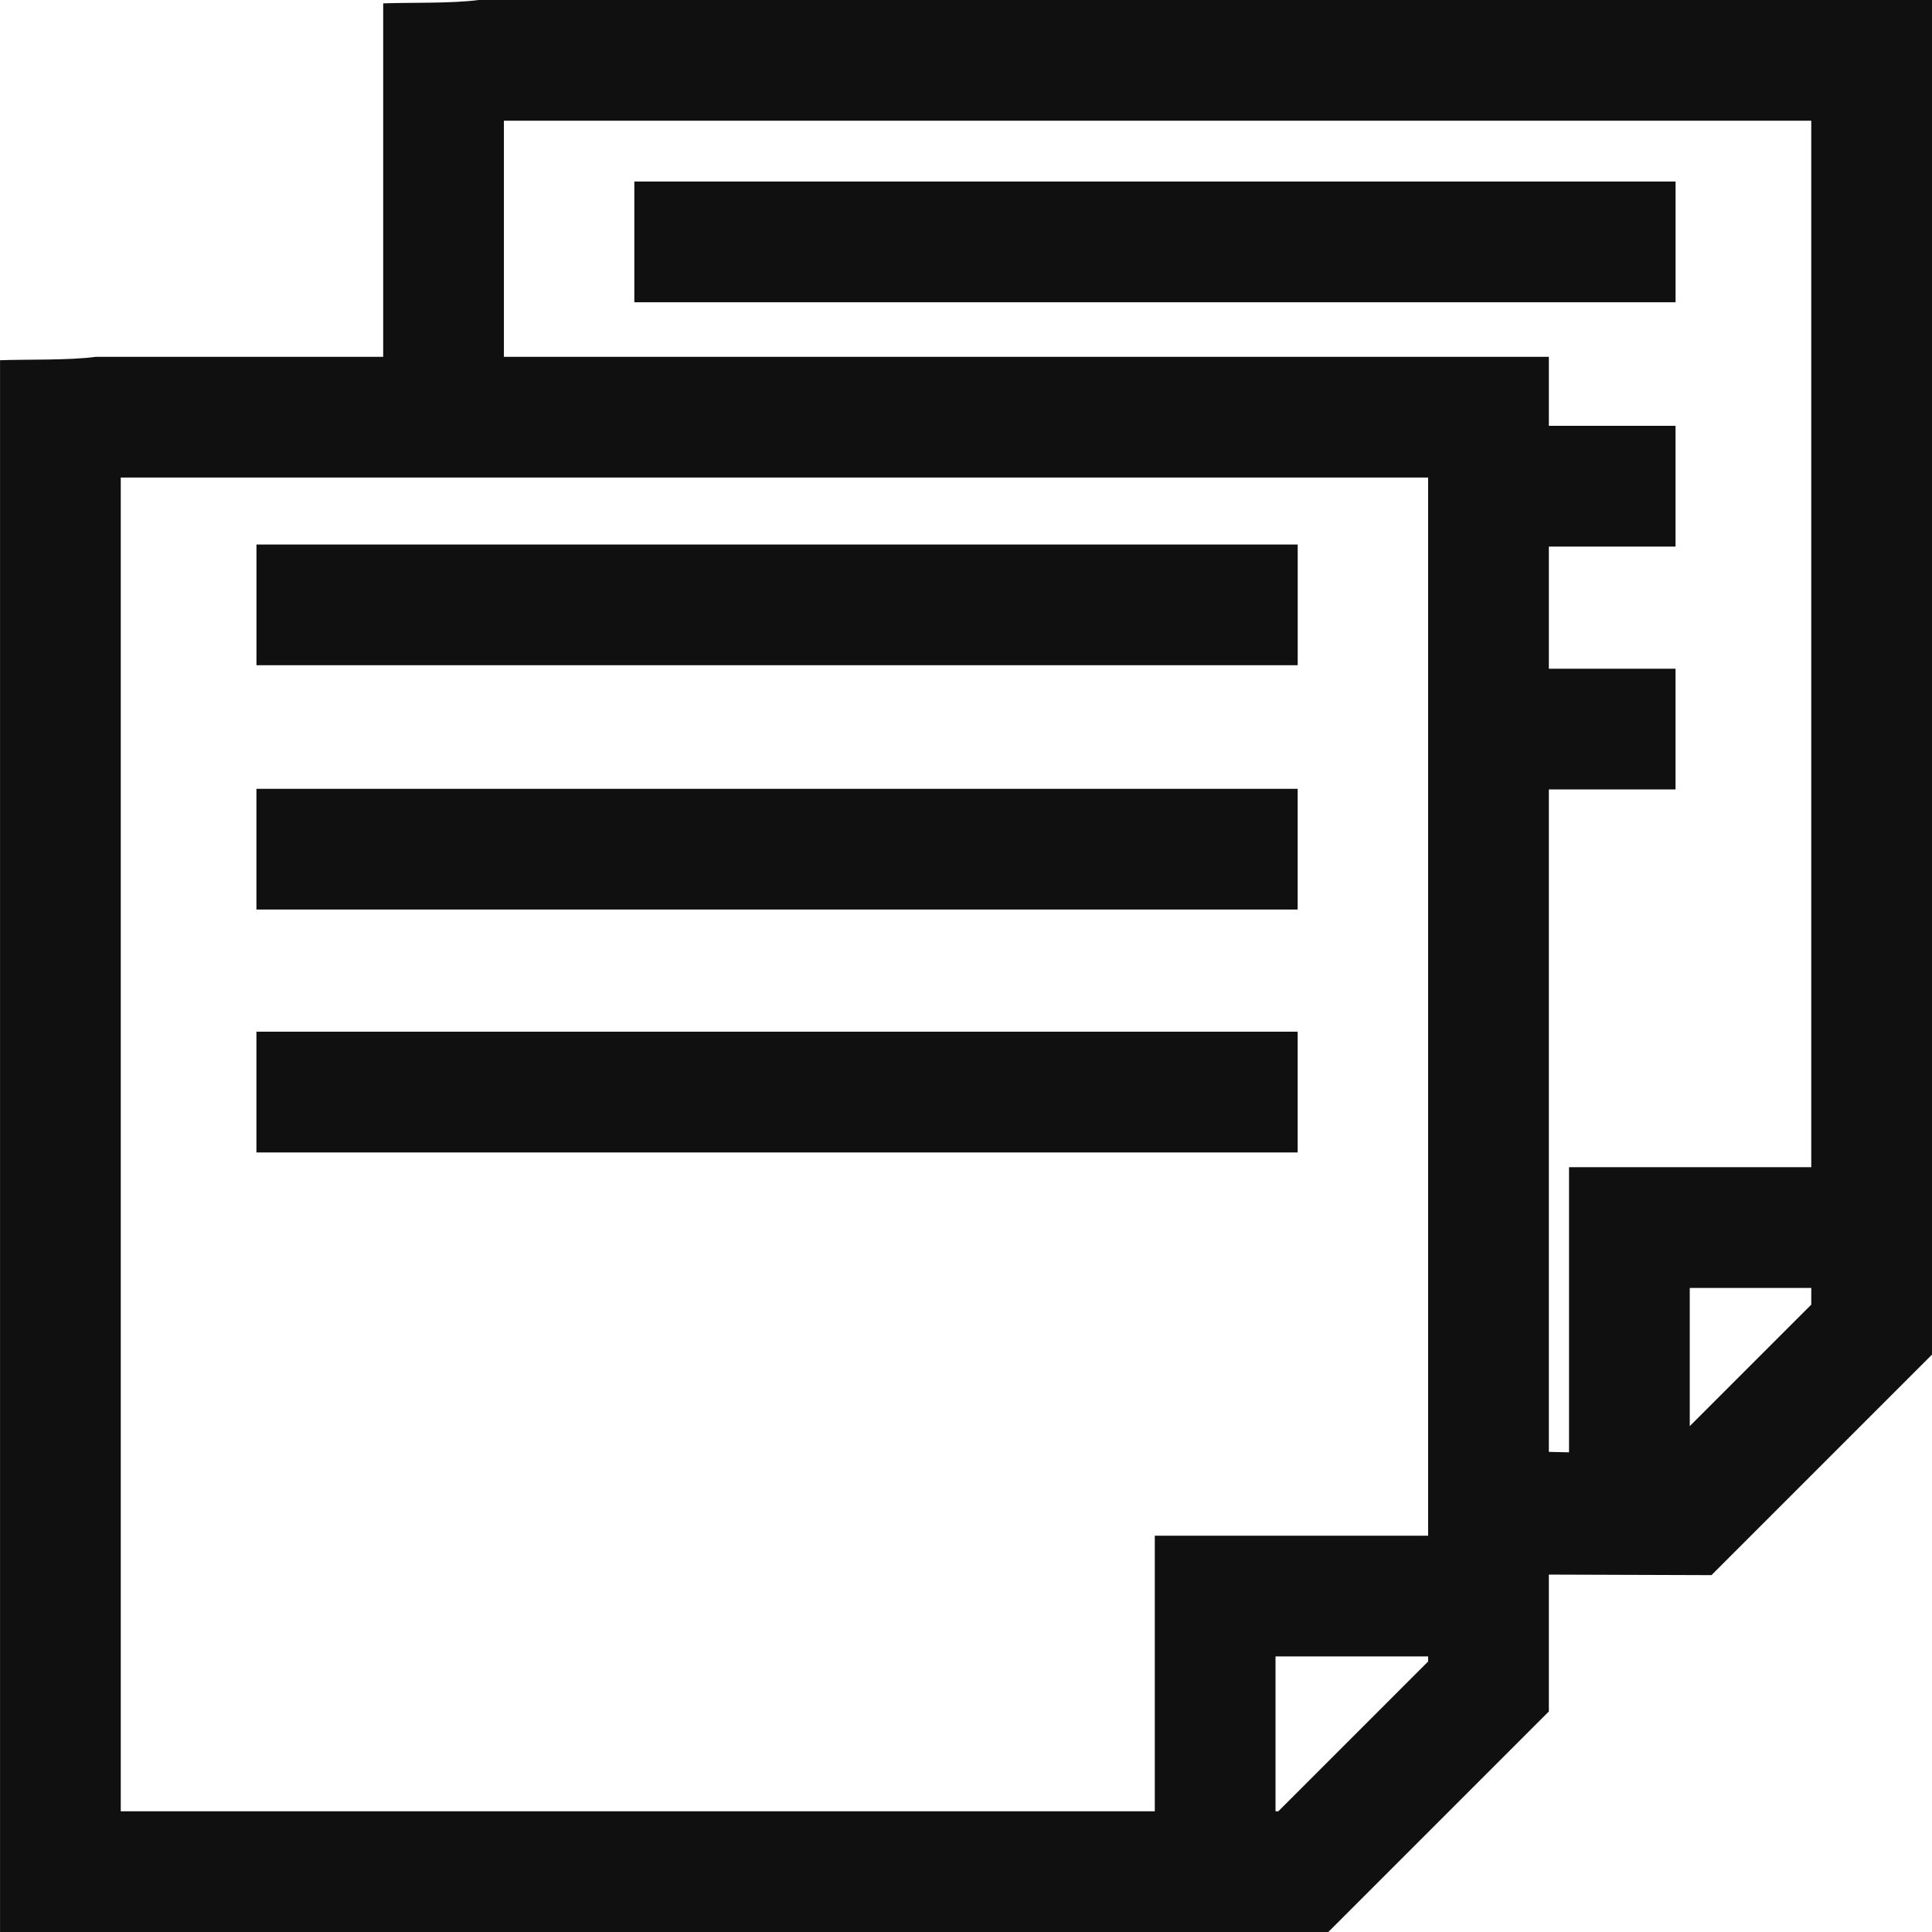
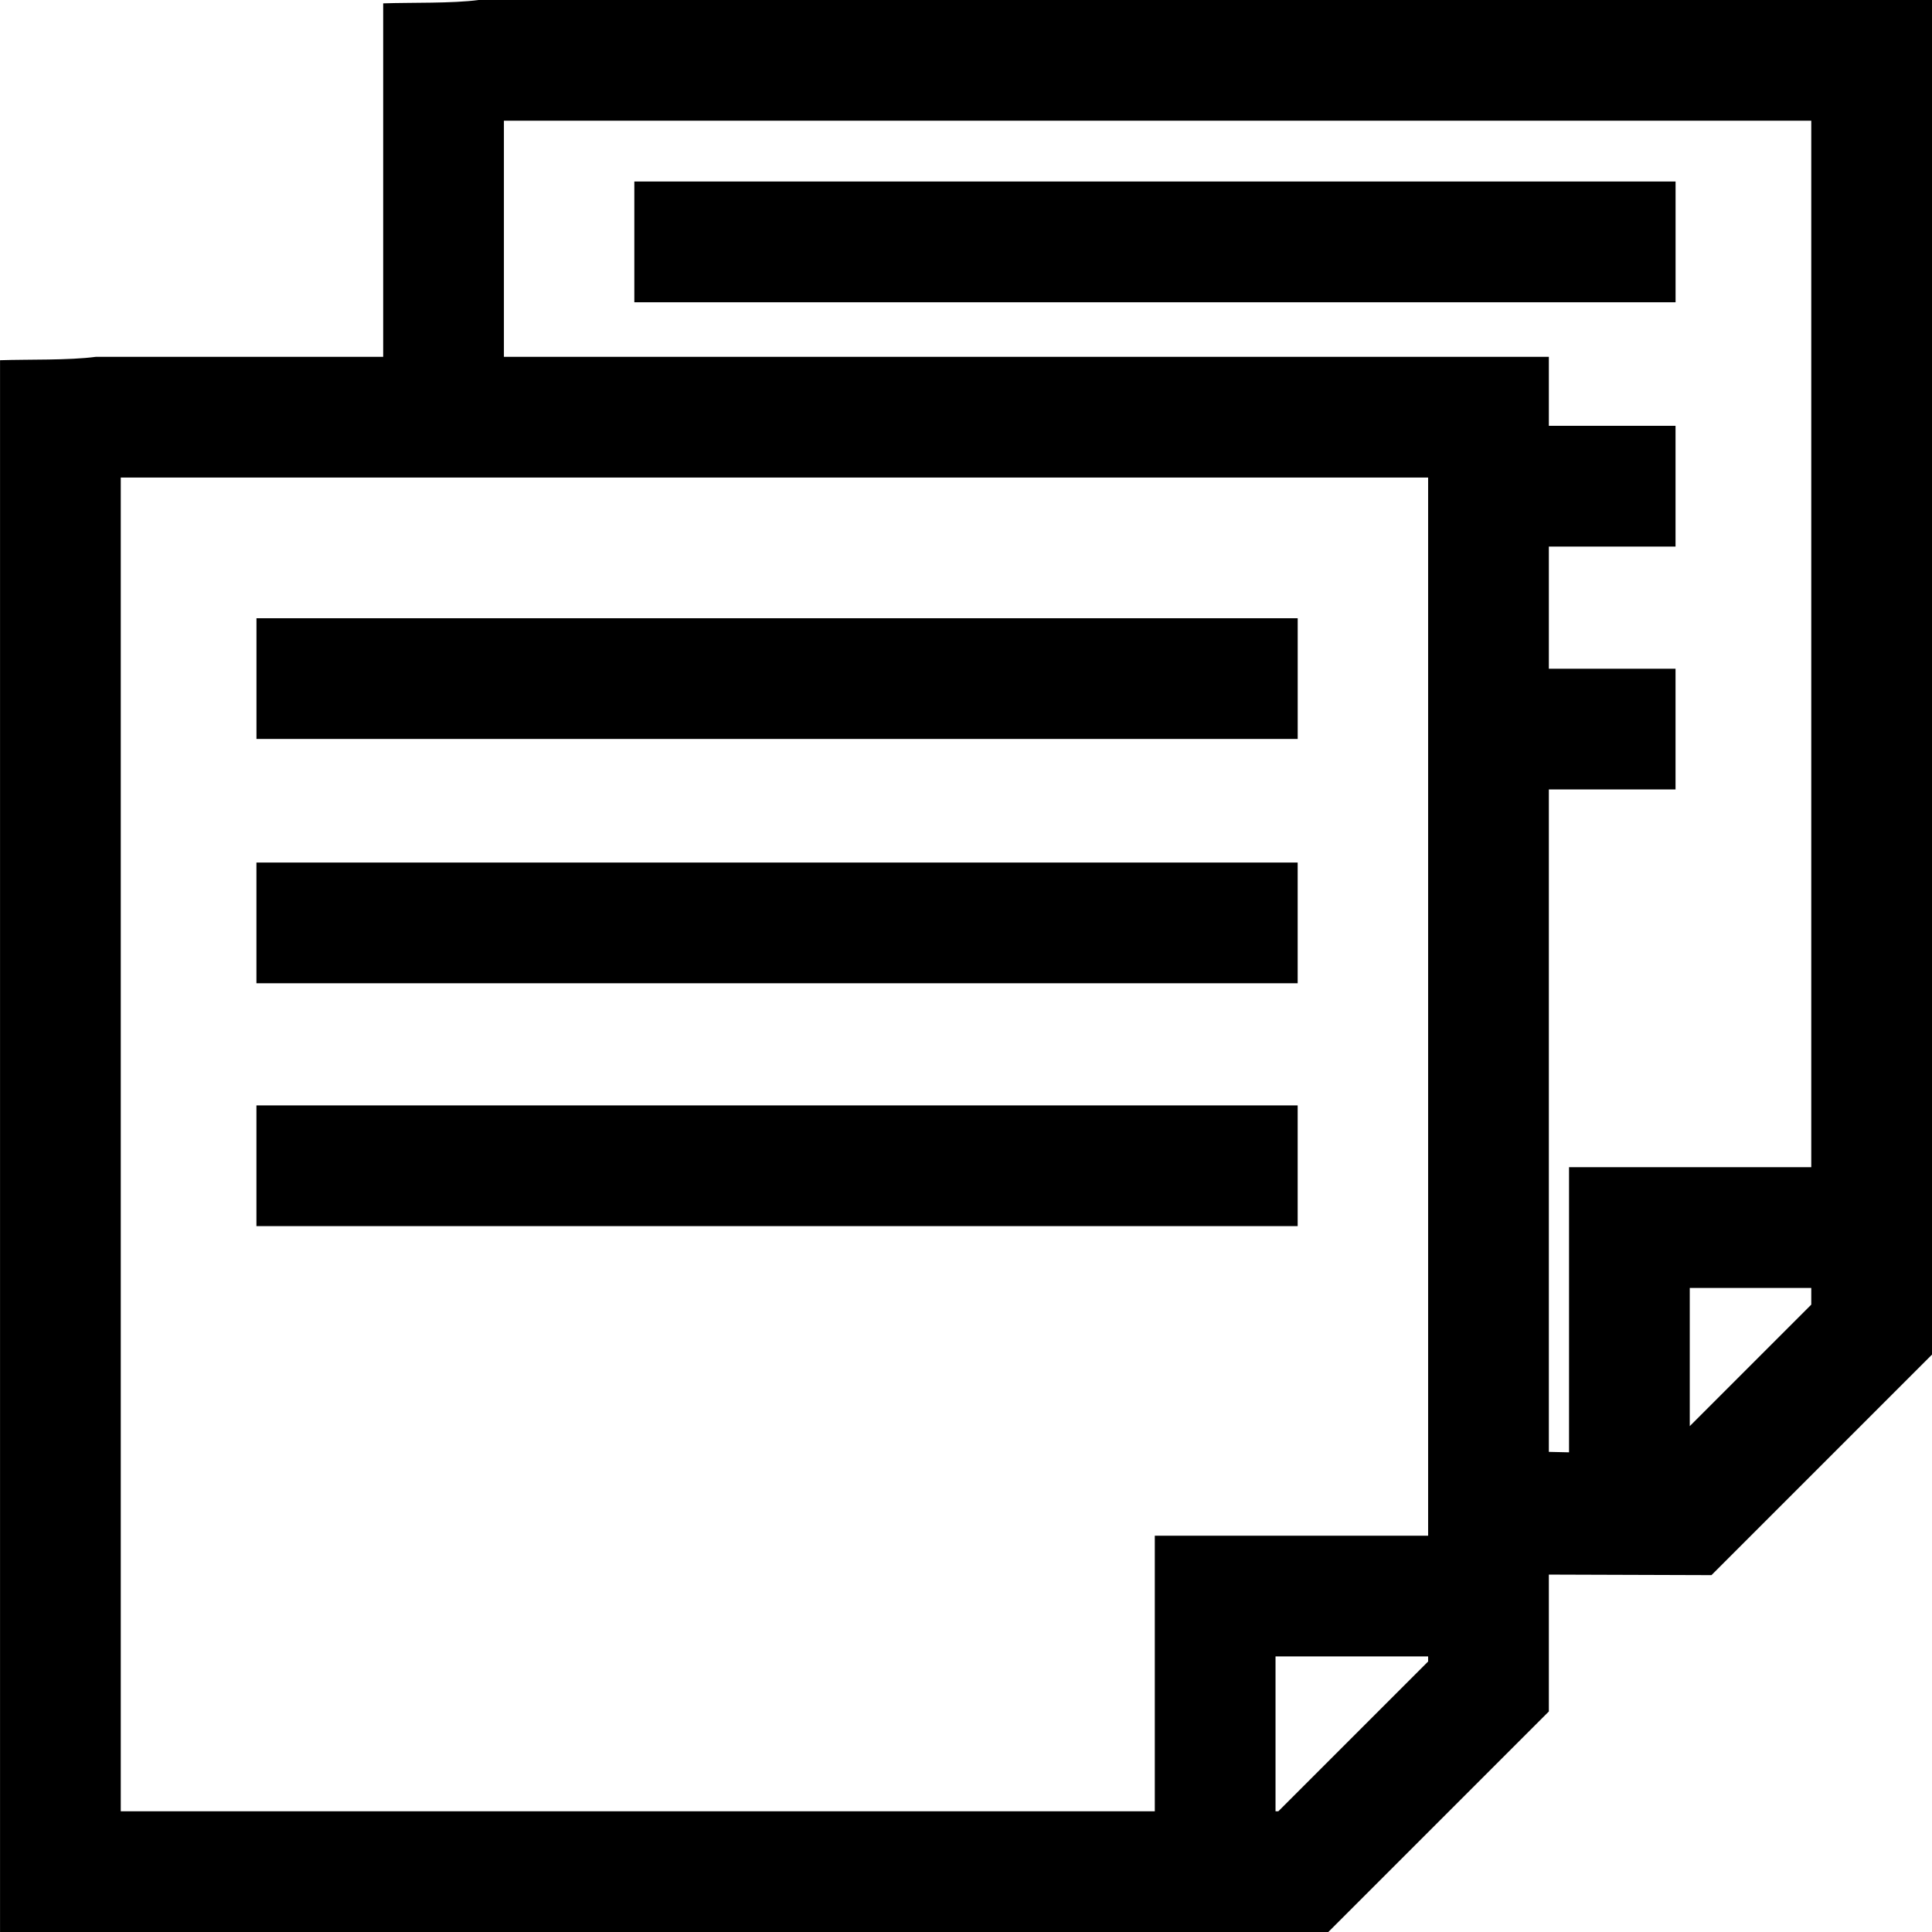
<svg xmlns="http://www.w3.org/2000/svg" xml:space="preserve" width="64px" height="64px" version="1.1" shape-rendering="geometricPrecision" text-rendering="geometricPrecision" image-rendering="optimizeQuality" fill-rule="evenodd" clip-rule="evenodd" viewBox="0 0 6400000 6400000">
  <g id="Warstwa_x0020_1">
-     <path fill="#101010" fill-rule="nonzero" d="M6000074 4266430l-402525 0 0 457801 402525 -402524 0 -55277zm-3898749 -3665123l3449216 0 0 399926 -3449216 0 0 -399926zm3029447 1613878l419651 0 0 399926 -419651 0 0 2194397 66851 1535 0 -944539 802451 0 0 -3466696 -4330801 0 0 782254 3461499 0 0 228546 419651 0 0 399926 -419651 0 0 404651zm-4281195 -411383l3449216 0 0 399926 -3449216 0 0 -399926zm-118 1613878l3449216 0 0 399926 -3449216 0 0 -399926zm0 -804577l3449216 0 0 399926 -3449216 0 0 -399926zm3881387 2874012l-505518 0 0 512959 9330 0 496188 -496187 0 -16772zm-905445 512959l0 -912885 905445 0 0 -3505201 -4330802 0 0 4418086 3425357 0zm-3507917 -4818012l951862 0 0 -1170960c94253,-3189 227129,709 317366,-11220l4813288 0 0 4487417 -730521 730521 -538707 -1772 0 453431 -730521 730521 -4400133 0 0 -5206718c94253,-3189 227129,709 317366,-11220z" />
+     <path fill="{color}" fill-rule="nonzero" d="M6000074 4266430l-402525 0 0 457801 402525 -402524 0 -55277zm-3898749 -3665123l3449216 0 0 399926 -3449216 0 0 -399926zm3029447 1613878l419651 0 0 399926 -419651 0 0 2194397 66851 1535 0 -944539 802451 0 0 -3466696 -4330801 0 0 782254 3461499 0 0 228546 419651 0 0 399926 -419651 0 0 404651zm-4281195 -167246l3449216 0 0 399926 -3449216 0 0 -399926zm-118 1613878l3449216 0 0 399926 -3449216 0 0 -399926zm0 -804577l3449216 0 0 399926 -3449216 0 0 -399926zm3881387 2629875l-505518 0 0 512959 9330 0 496188 -496187 0 -16772zm-905445 512959l0 -912885 905445 0 0 -3505201 -4330802 0 0 4418086 3425357 0zm-3507917 -4818012l951862 0 0 -1170960c94253,-3189 227129,709 317366,-11220l4813288 0 0 4487417 -730521 730521 -538707 -1772 0 453431 -730521 730521 -4400133 0 0 -5206718c94253,-3189 227129,709 317366,-11220z" />
  </g>
</svg>
